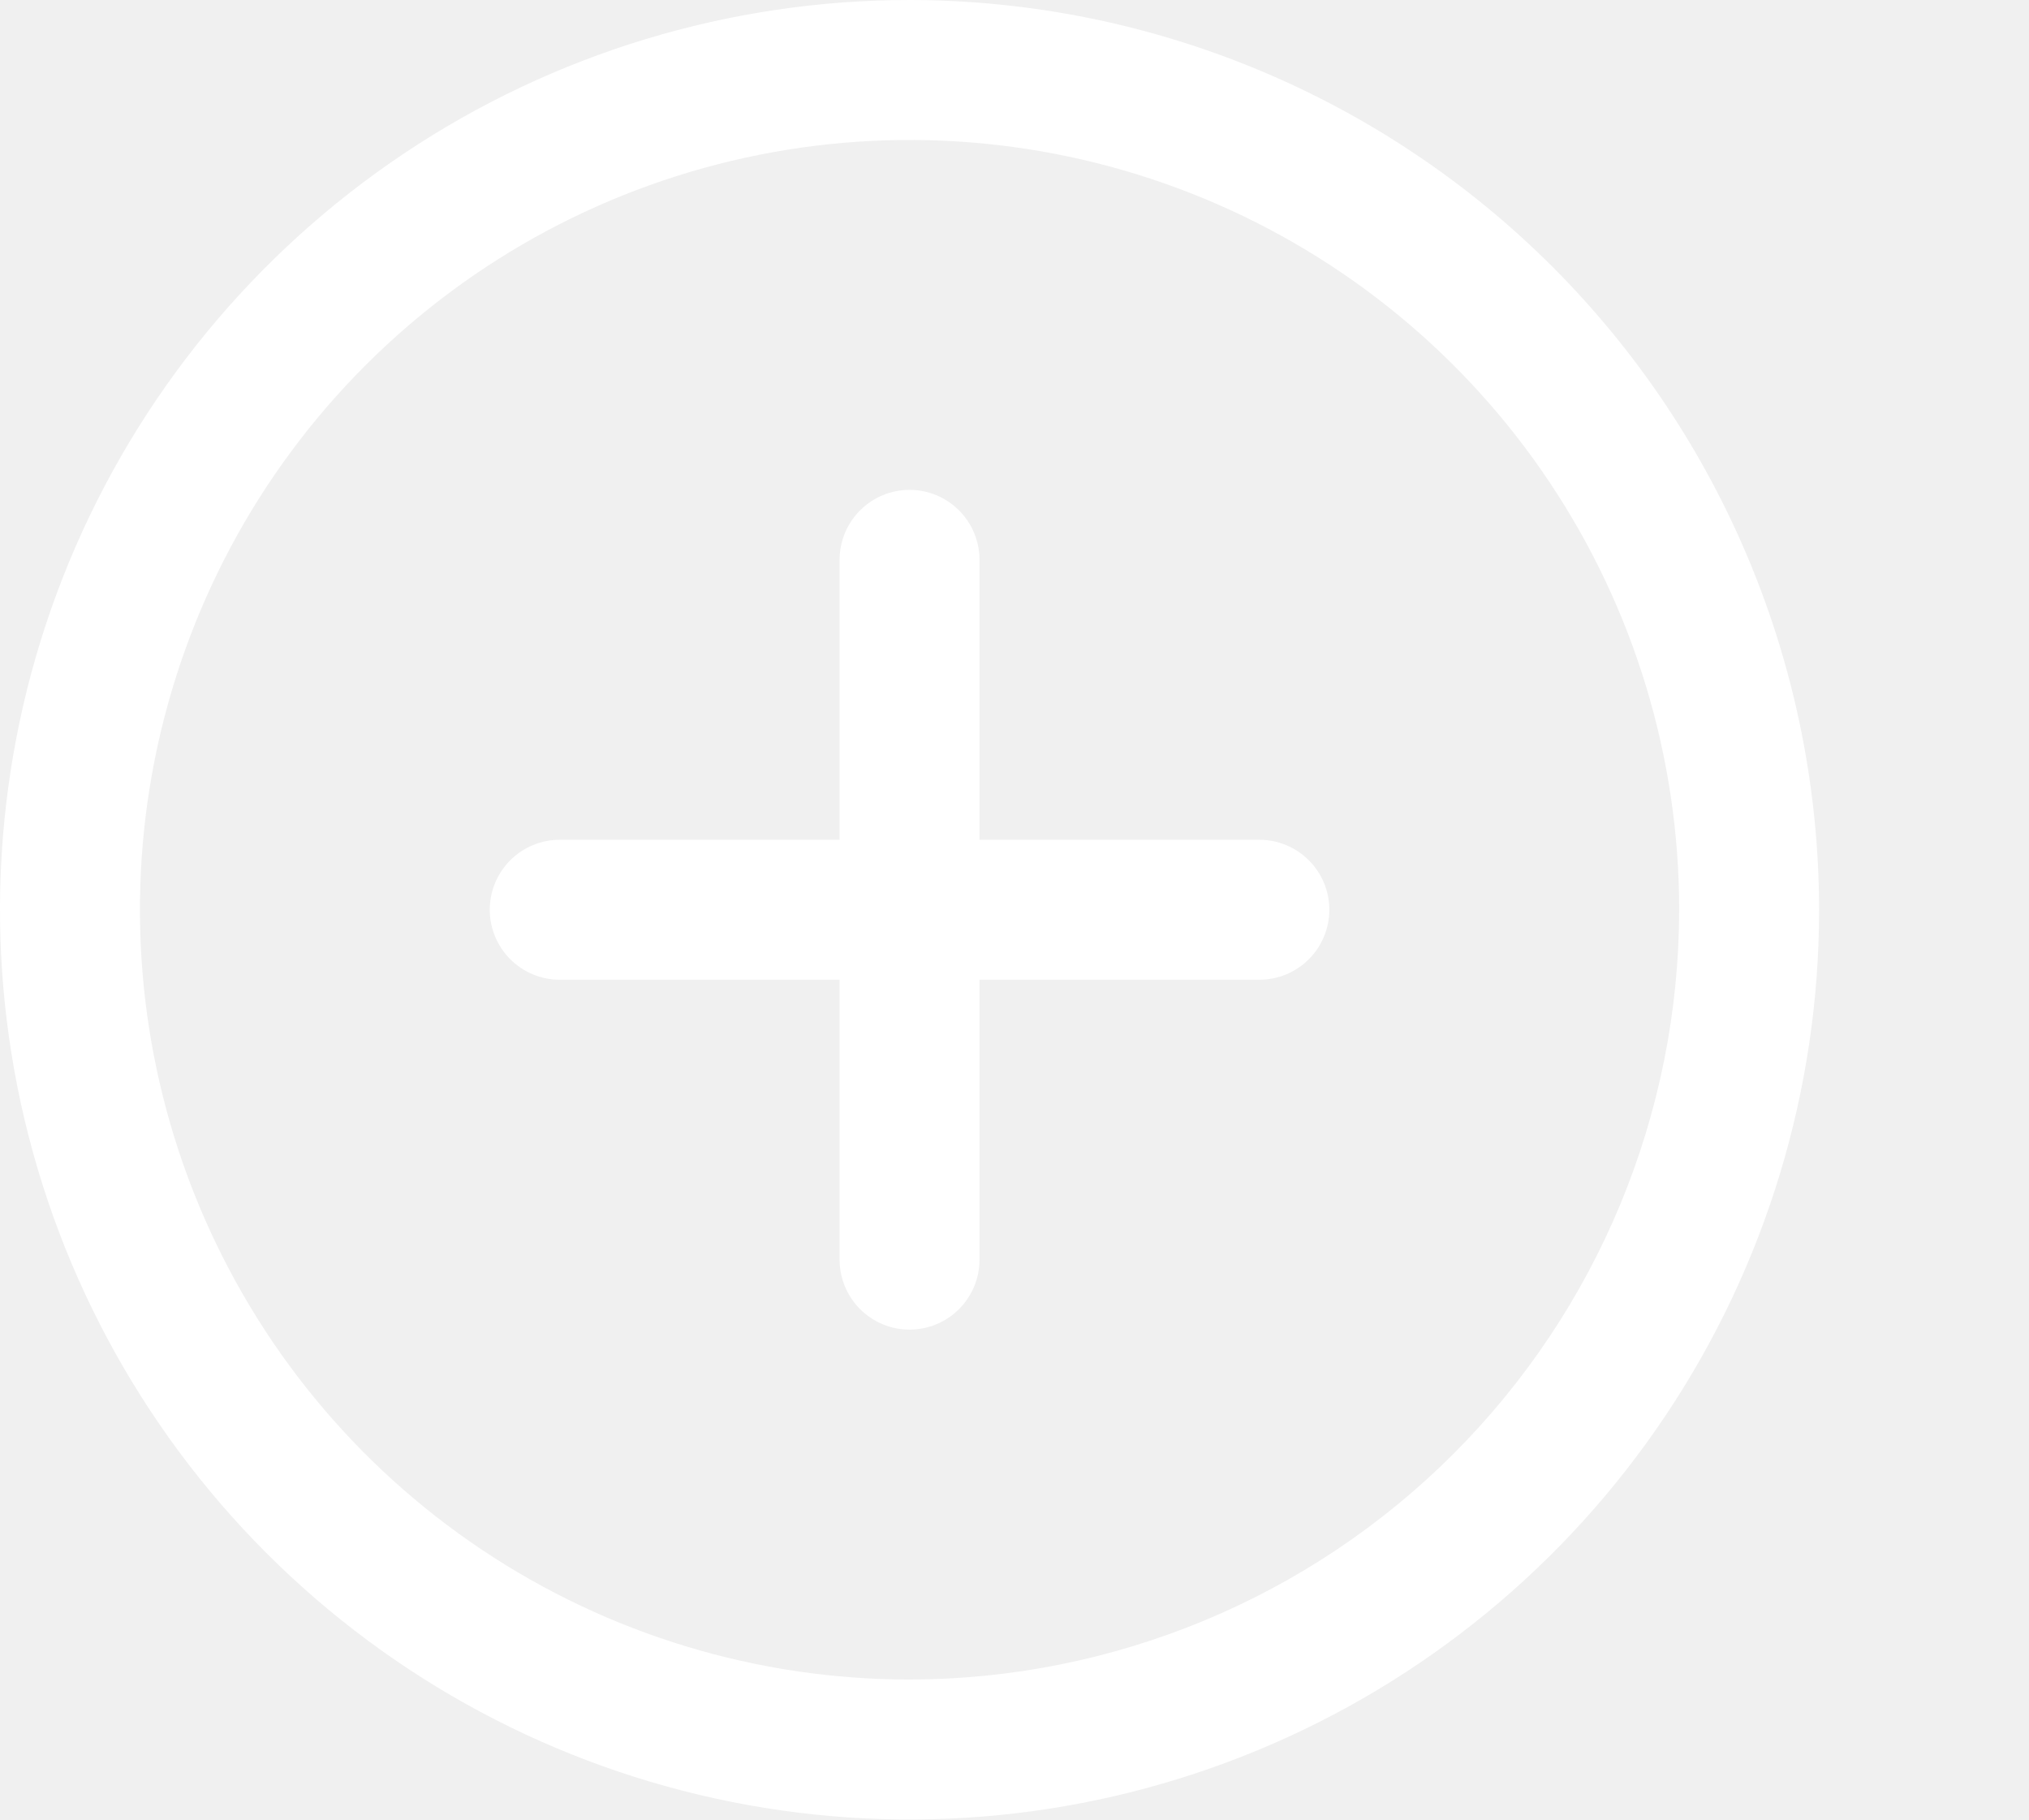
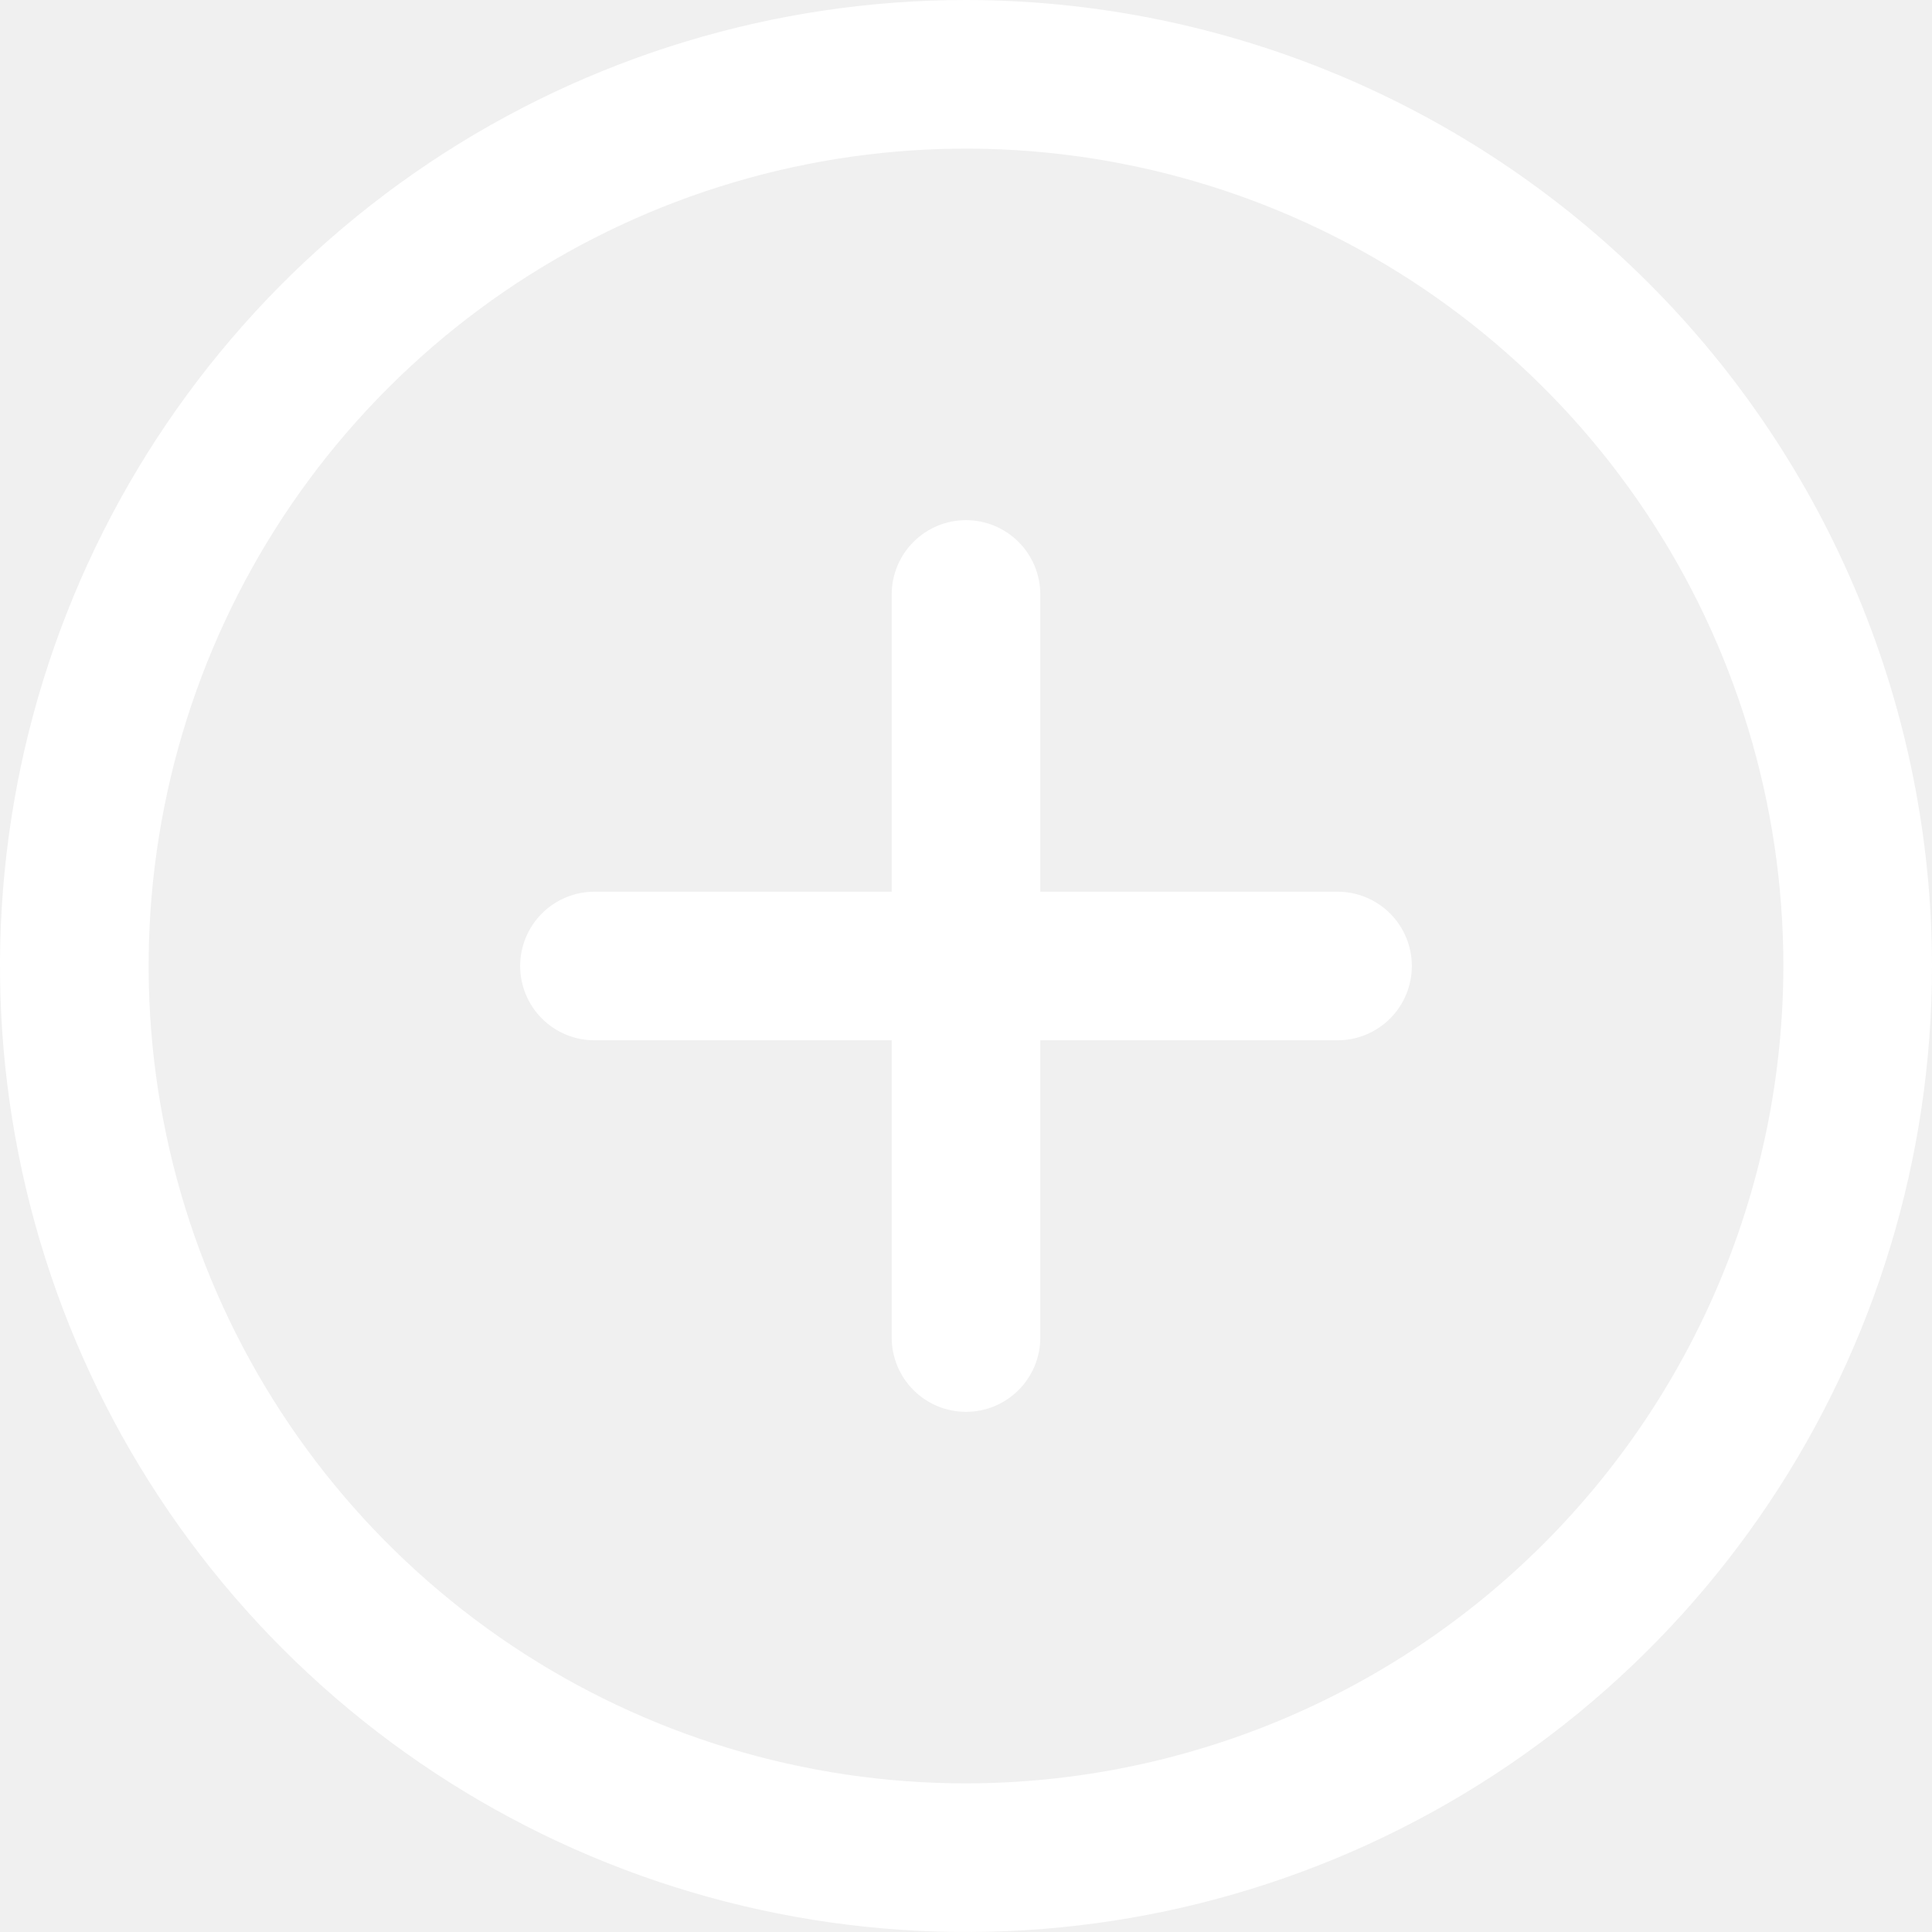
- <svg xmlns="http://www.w3.org/2000/svg" width="58" height="52" viewBox="0 0 58 52" fill="none">
+ <svg xmlns="http://www.w3.org/2000/svg" width="52" height="52" viewBox="0 0 52 52" fill="none">
  <g id="PhPlusCircle 1" clip-path="url(#clip0_7_206)">
    <path id="Vector" d="M26 0C20.858 0 15.831 1.525 11.555 4.382C7.28 7.239 3.947 11.299 1.979 16.05C0.011 20.801 -0.504 26.029 0.5 31.072C1.503 36.116 3.979 40.749 7.615 44.385C11.251 48.021 15.884 50.497 20.928 51.5C25.971 52.504 31.199 51.989 35.95 50.021C40.701 48.053 44.761 44.721 47.618 40.445C50.475 36.169 52 31.142 52 26C51.993 19.107 49.251 12.498 44.377 7.623C39.502 2.749 32.893 0.007 26 0ZM26 48C21.649 48 17.395 46.71 13.777 44.292C10.16 41.875 7.34 38.439 5.675 34.419C4.01 30.399 3.574 25.976 4.423 21.708C5.272 17.44 7.367 13.52 10.444 10.444C13.52 7.367 17.44 5.272 21.708 4.423C25.976 3.574 30.399 4.01 34.419 5.675C38.439 7.34 41.875 10.16 44.292 13.777C46.71 17.395 48 21.649 48 26C47.993 31.833 45.673 37.425 41.549 41.549C37.425 45.673 31.833 47.993 26 48ZM38 26C38 26.53 37.789 27.039 37.414 27.414C37.039 27.789 36.53 28 36 28H28V36C28 36.53 27.789 37.039 27.414 37.414C27.039 37.789 26.53 38 26 38C25.47 38 24.961 37.789 24.586 37.414C24.211 37.039 24 36.53 24 36V28H16C15.47 28 14.961 27.789 14.586 27.414C14.211 27.039 14 26.53 14 26C14 25.47 14.211 24.961 14.586 24.586C14.961 24.211 15.47 24 16 24H24V16C24 15.47 24.211 14.961 24.586 14.586C24.961 14.211 25.47 14 26 14C26.53 14 27.039 14.211 27.414 14.586C27.789 14.961 28 15.47 28 16V24H36C36.53 24 37.039 24.211 37.414 24.586C37.789 24.961 38 25.47 38 26Z" fill="white" />
  </g>
  <defs>
    <clipPath id="clip0_7_206">
-       <rect width="58" height="52" fill="white" />
+       <rect width="52" height="52" fill="white" />
    </clipPath>
  </defs>
</svg>
